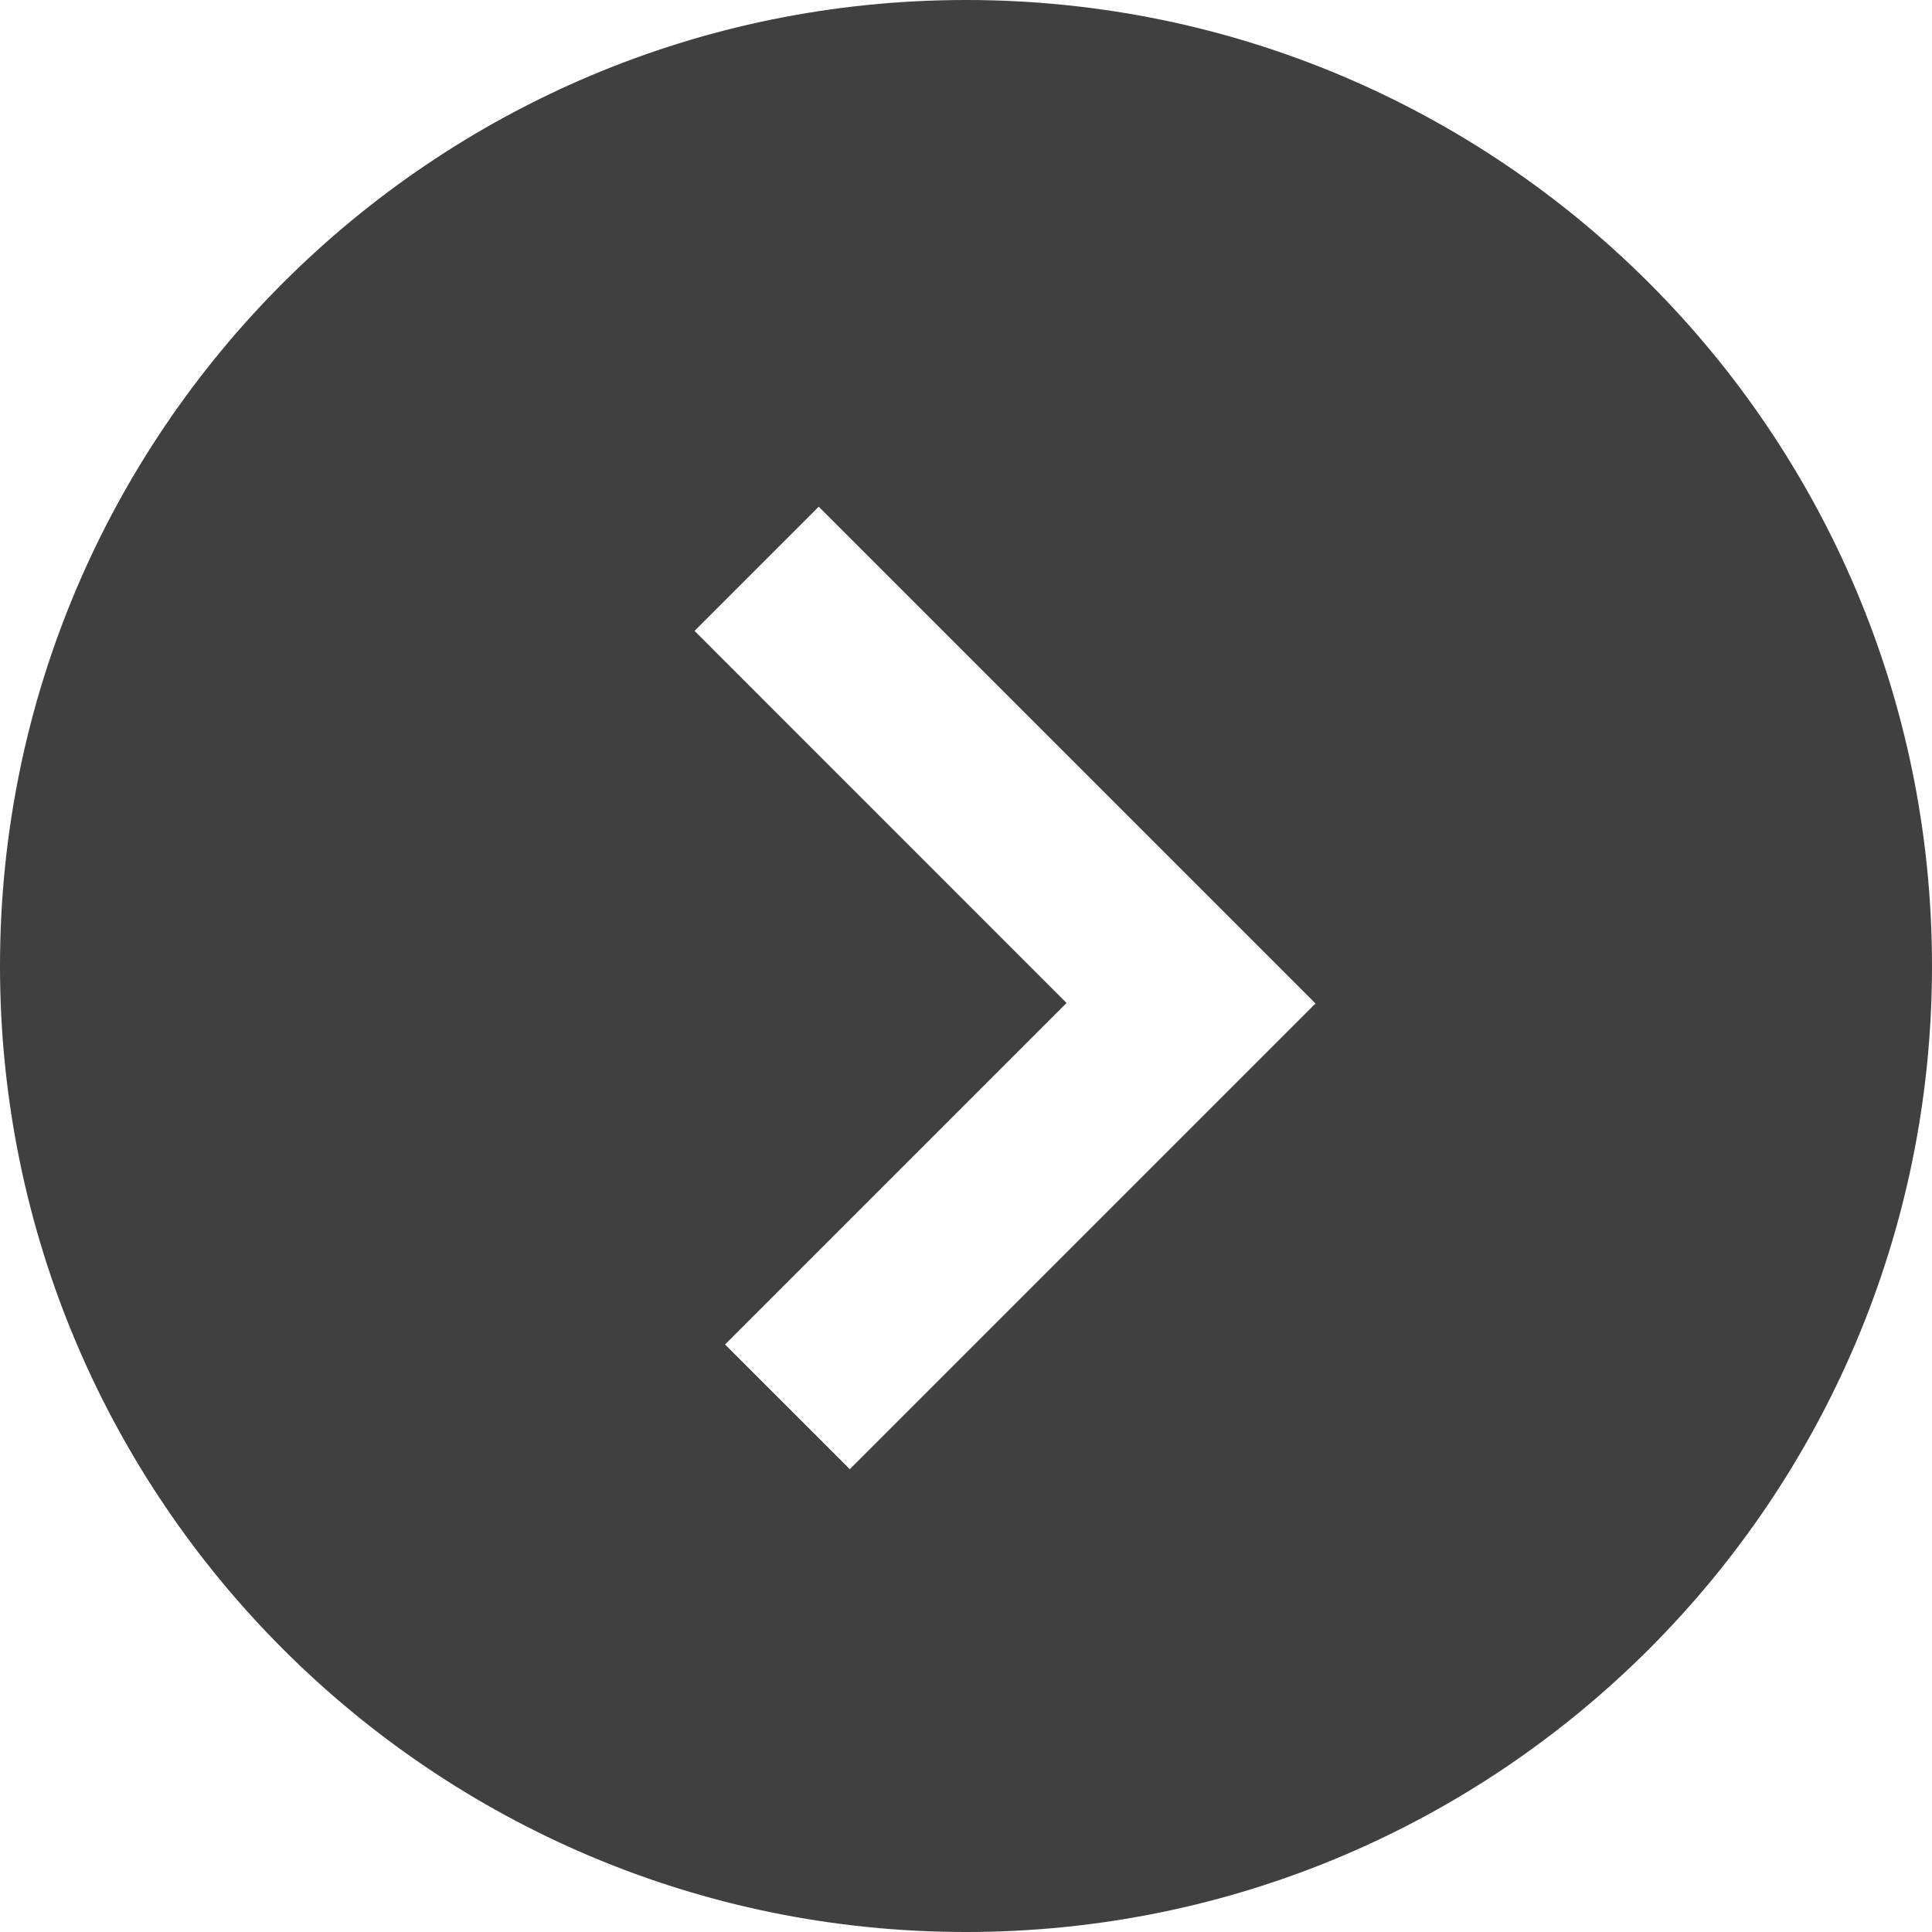
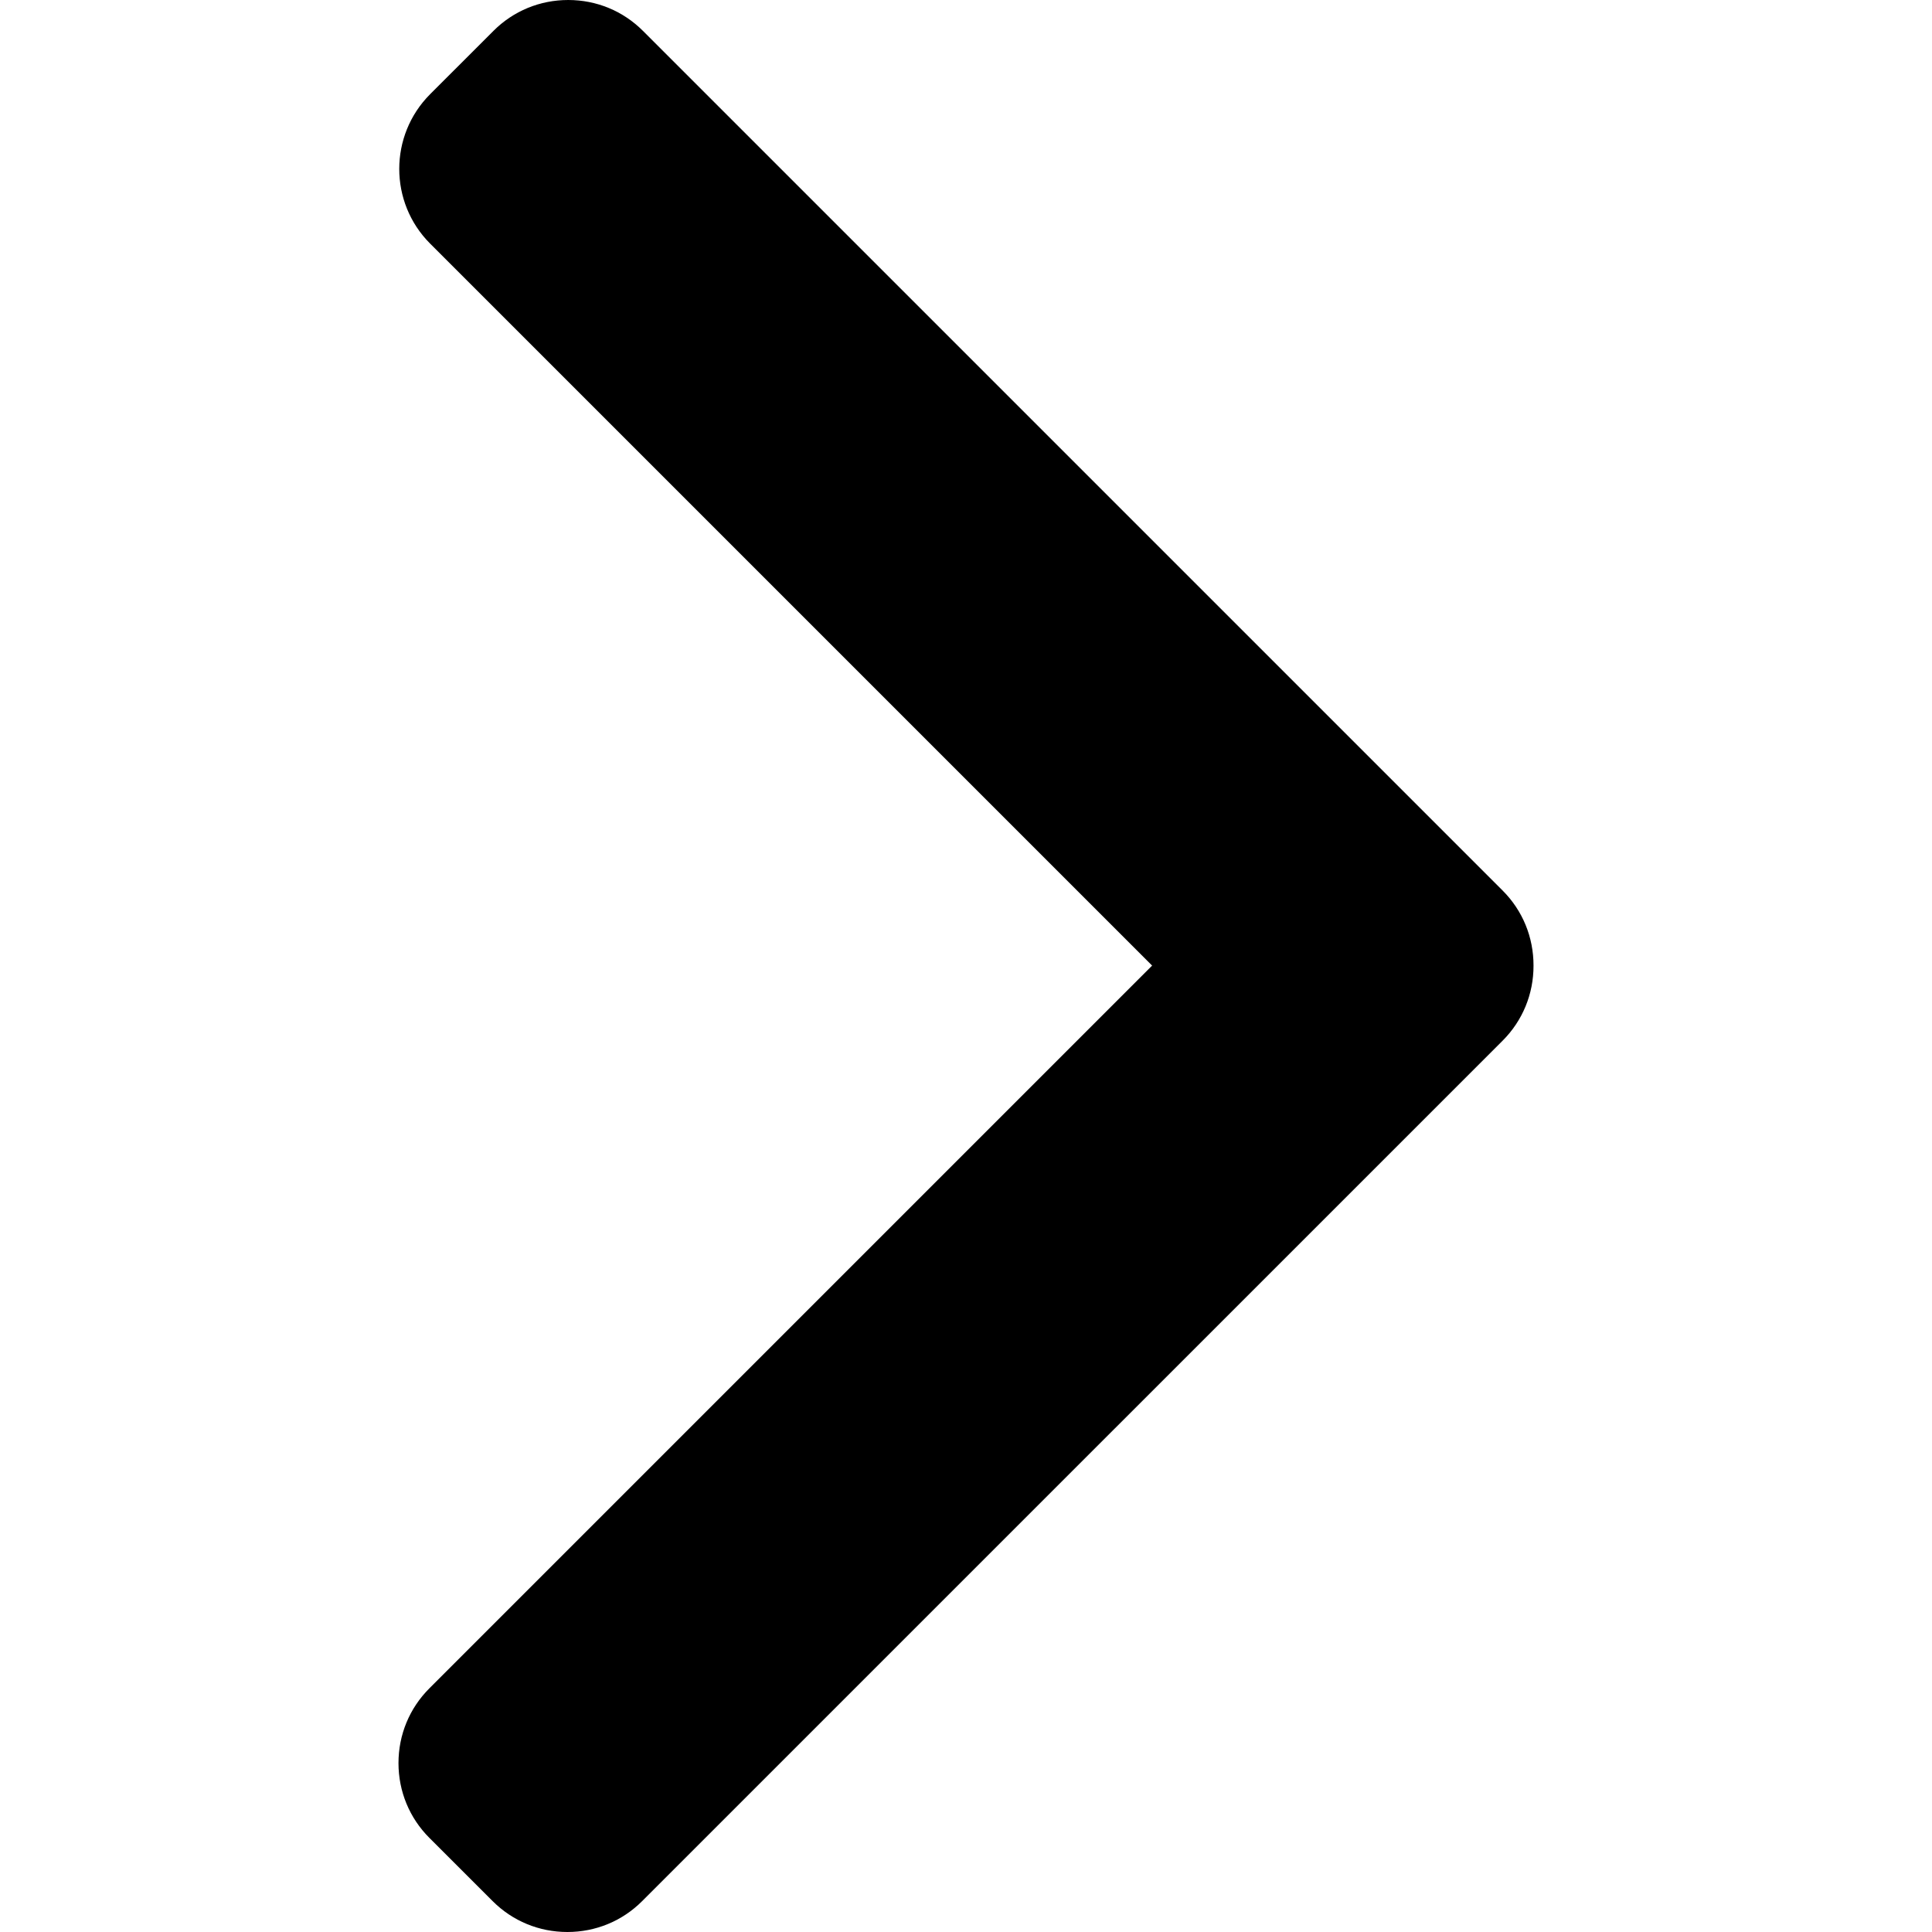
- <svg xmlns="http://www.w3.org/2000/svg" version="1.1" id="Capa_1" x="0px" y="0px" width="512px" height="512px" viewBox="0 0 612 612" style="enable-background:new 0 0 612 612;" xml:space="preserve">
+ <svg xmlns="http://www.w3.org/2000/svg" version="1.1" id="Layer_1" x="0px" y="0px" viewBox="0 0 492.004 492.004" style="enable-background:new 0 0 492.004 492.004;" xml:space="preserve">
  <g>
-     <path d="M612,306C612,137.004,474.995,0,306,0C137.004,0,0,137.004,0,306c0,168.995,137.004,306,306,306   C474.995,612,612,474.995,612,306z M229.667,425.896l108.185-108.185L220.014,199.846l39.335-39.335l157.368,157.367   L269.196,465.398L229.667,425.896z" fill="#404040" />
+     <g>
+       <path d="M382.678,226.804L163.73,7.86C158.666,2.792,151.906,0,144.698,0s-13.968,2.792-19.032,7.86l-16.124,16.12    c-10.492,10.504-10.492,27.576,0,38.064L293.398,245.9l-184.06,184.06c-5.064,5.068-7.86,11.824-7.86,19.028    c0,7.212,2.796,13.968,7.86,19.04l16.124,16.116c5.068,5.068,11.824,7.86,19.032,7.86s13.968-2.792,19.032-7.86L382.678,265    c5.076-5.084,7.864-11.872,7.848-19.088C390.542,238.668,387.754,231.884,382.678,226.804z" />
+     </g>
  </g>
  <g>
</g>
  <g>
</g>
  <g>
</g>
  <g>
</g>
  <g>
</g>
  <g>
</g>
  <g>
</g>
  <g>
</g>
  <g>
</g>
  <g>
</g>
  <g>
</g>
  <g>
</g>
  <g>
</g>
  <g>
</g>
  <g>
</g>
</svg>
